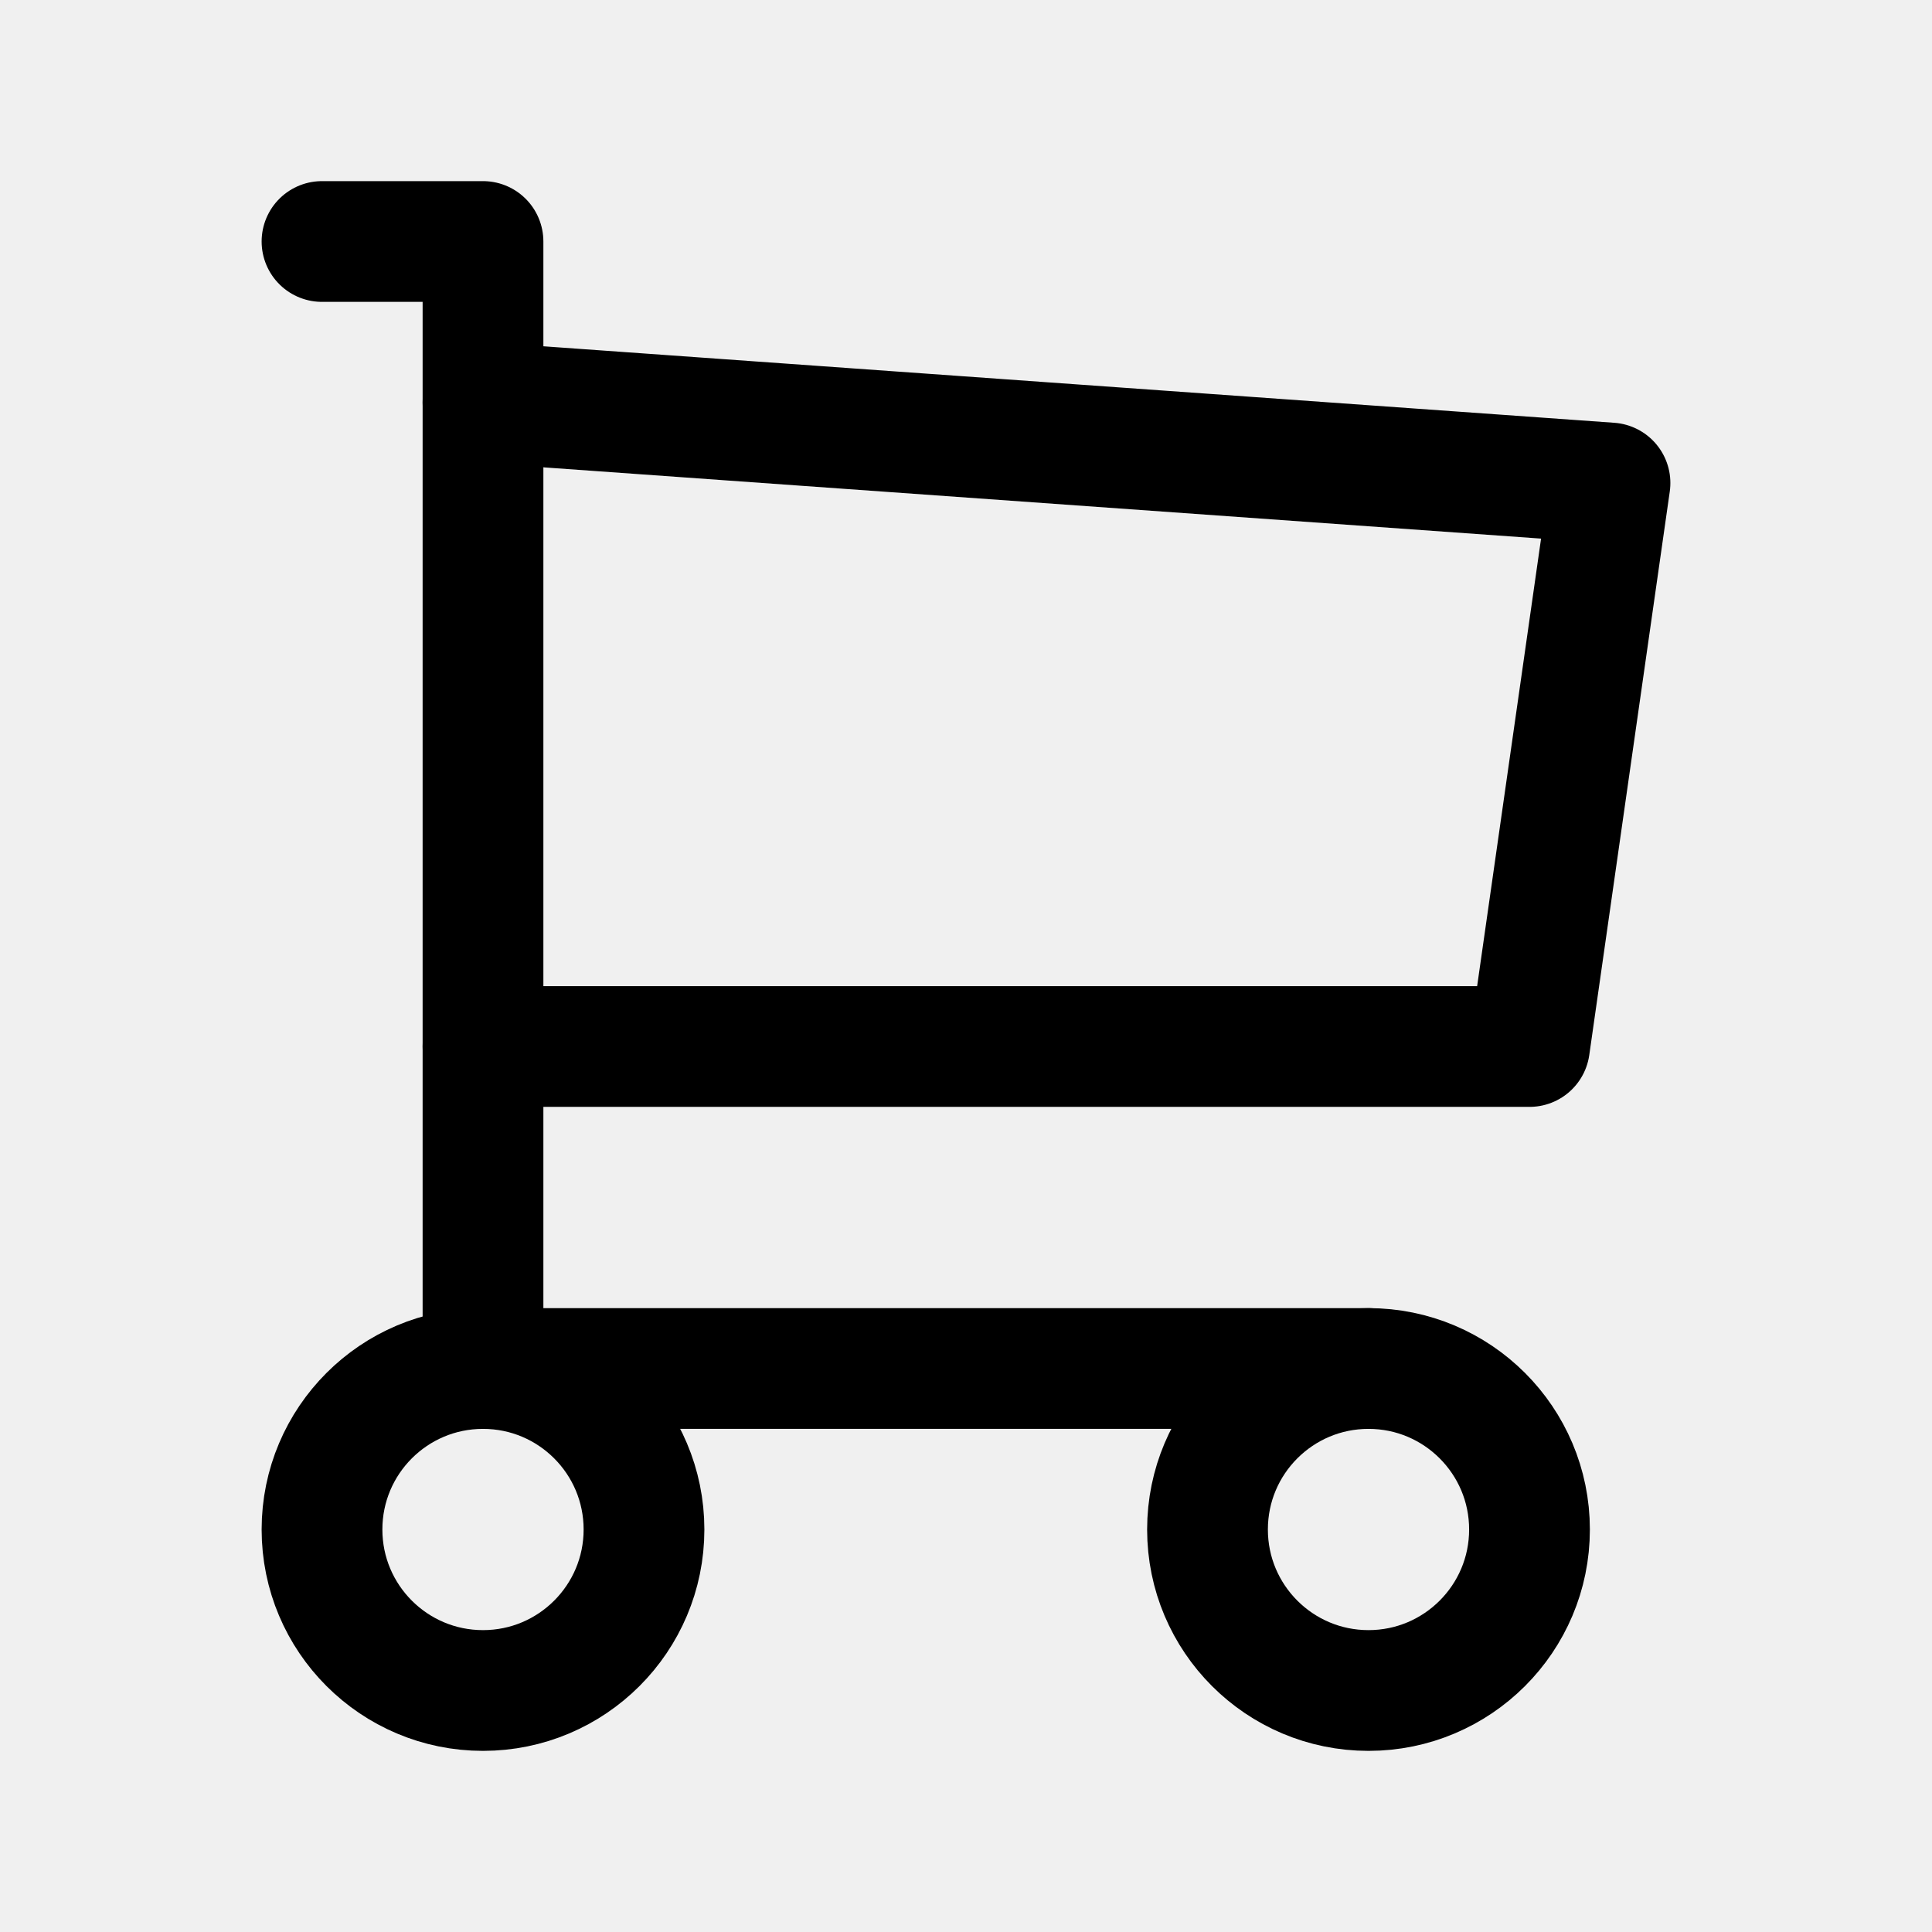
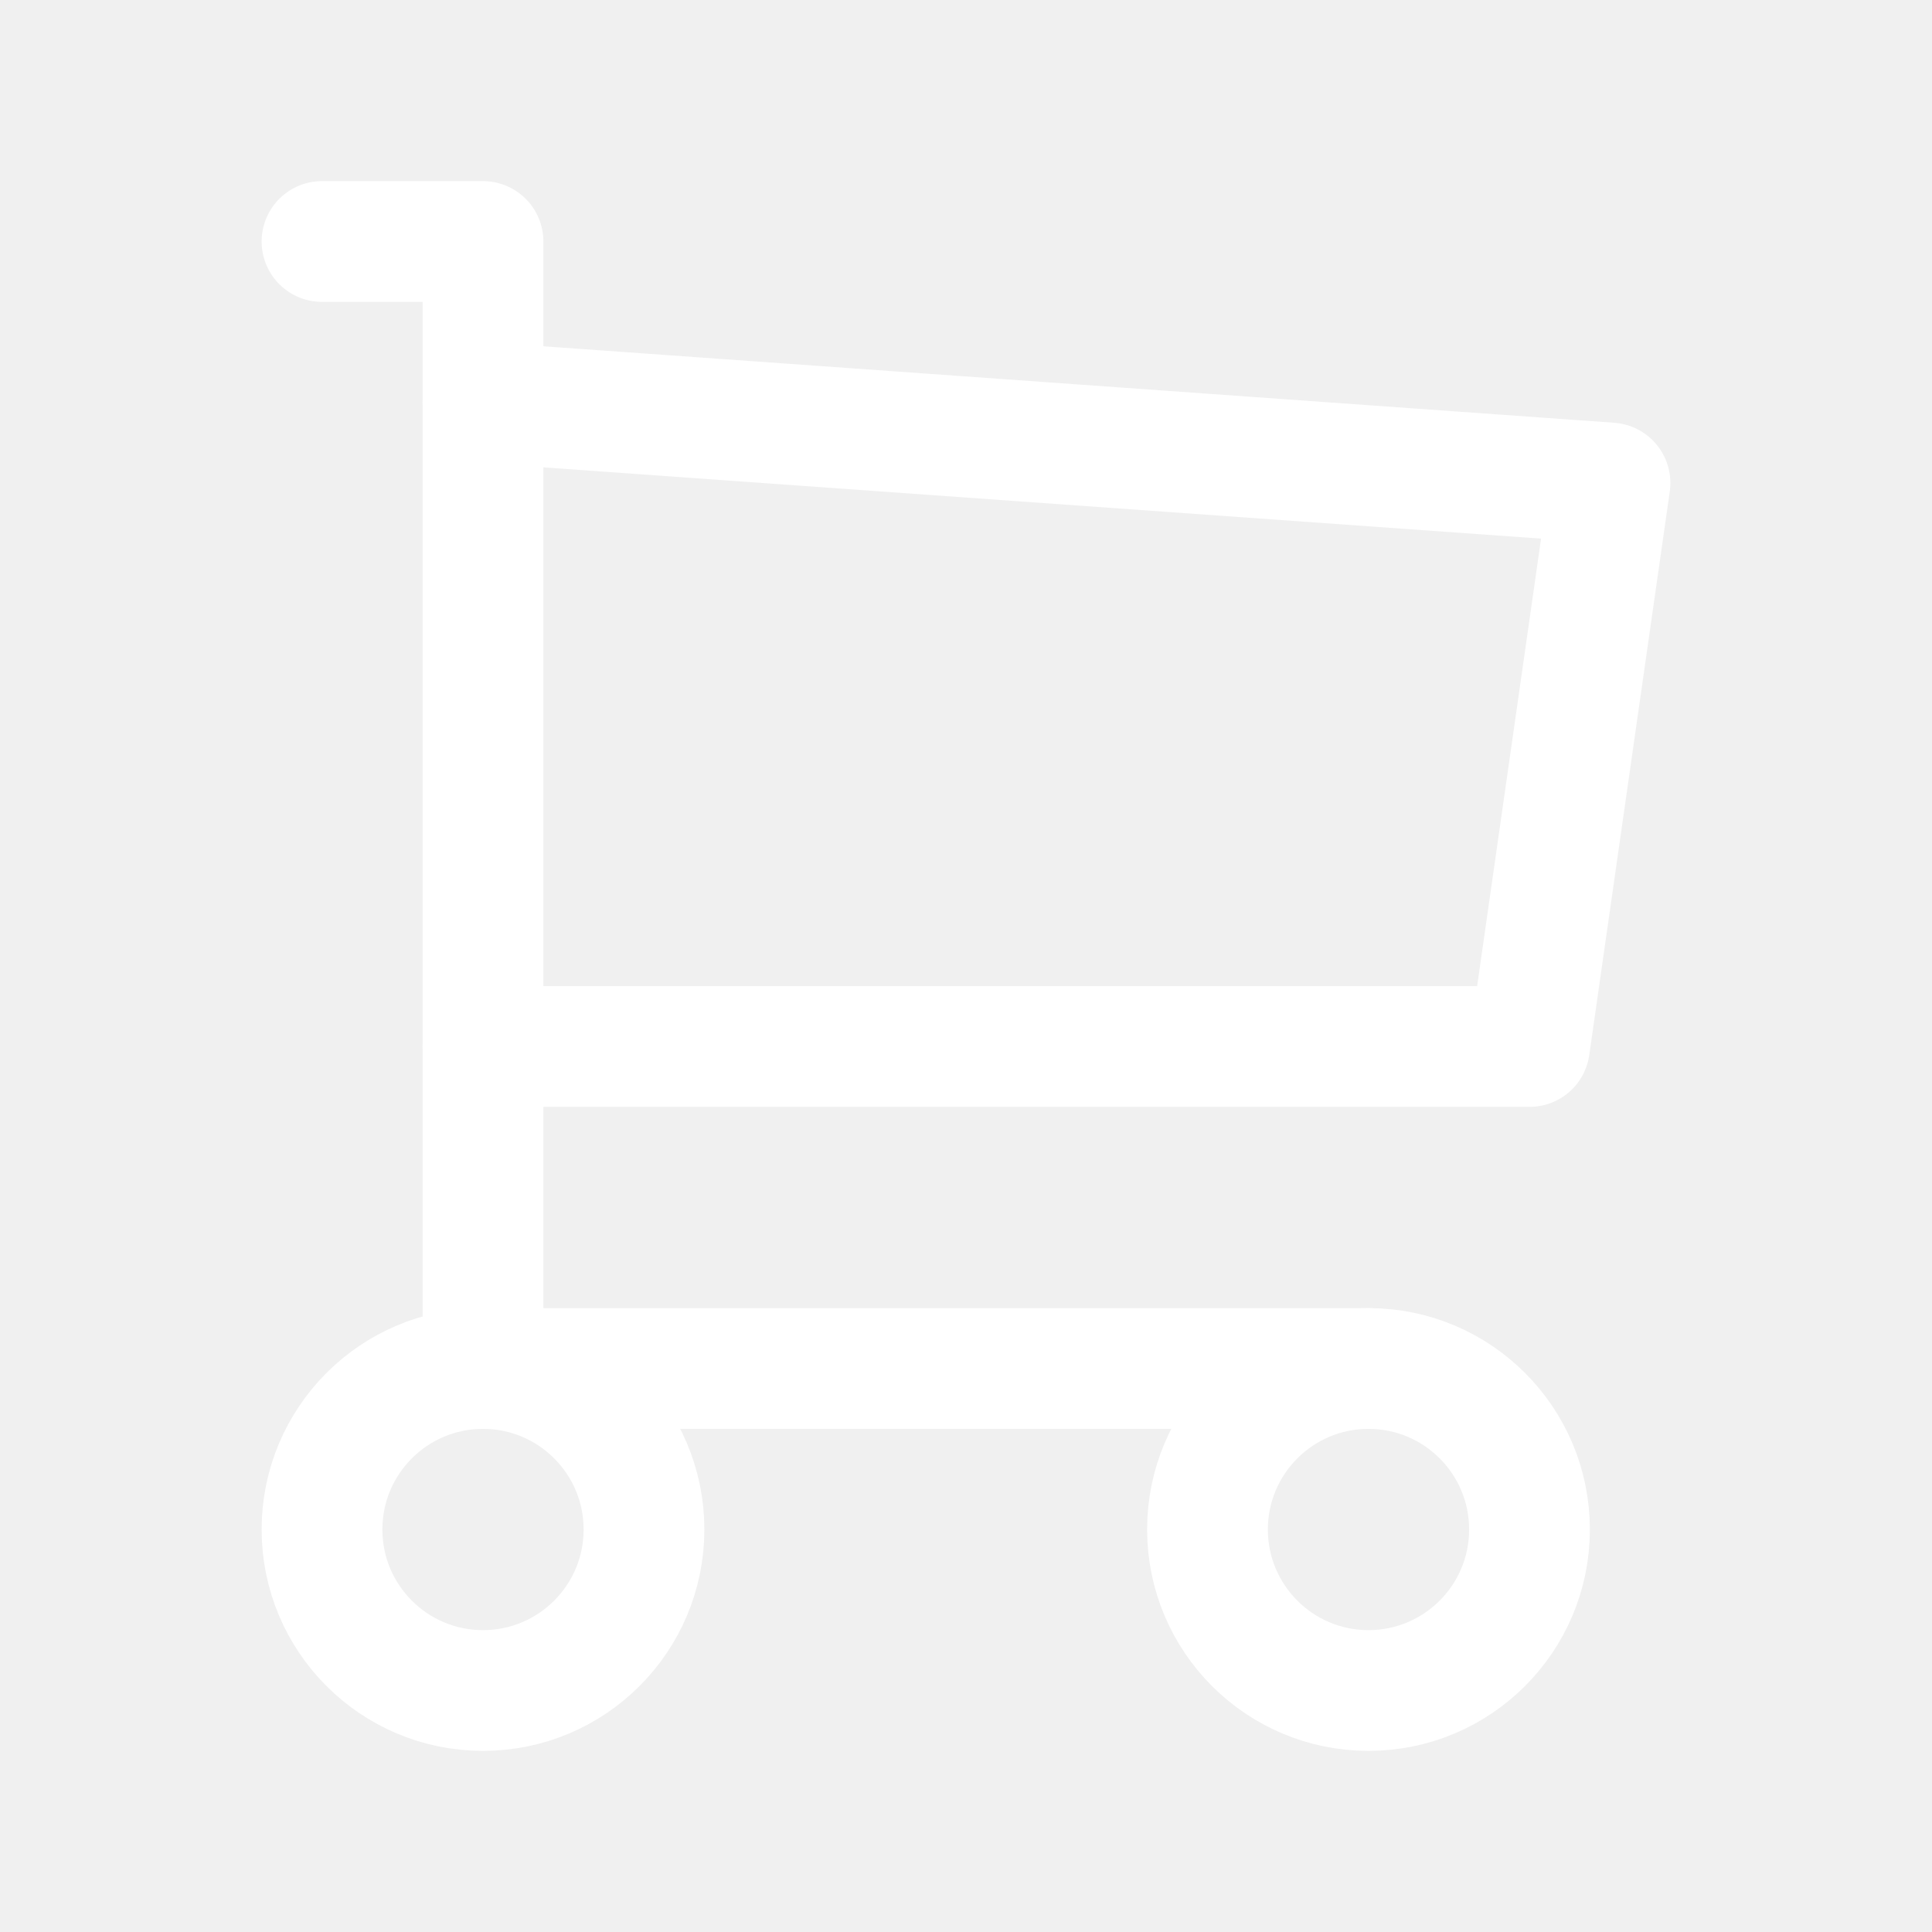
- <svg xmlns="http://www.w3.org/2000/svg" class="icon icon-tabler icon-tabler-shopping-cart" width="44" height="44" viewBox="0 0 24 24" stroke-width="1.5" stroke="#000000" fill="none" stroke-linecap="round" stroke-linejoin="round">
+ <svg xmlns="http://www.w3.org/2000/svg" class="icon icon-tabler icon-tabler-shopping-cart" width="44" height="44" viewBox="0 0 24 24" stroke-width="1.5" stroke="#ffffff" fill="none" stroke-linecap="round" stroke-linejoin="round">
  <path stroke="none" d="M0 0h24v24H0z" fill="none" />
  <circle cx="6" cy="19" r="2" />
  <circle cx="17" cy="19" r="2" />
  <path d="M17 17h-11v-14h-2" />
  <path d="M6 5l14 1l-1 7h-13" />
</svg>
